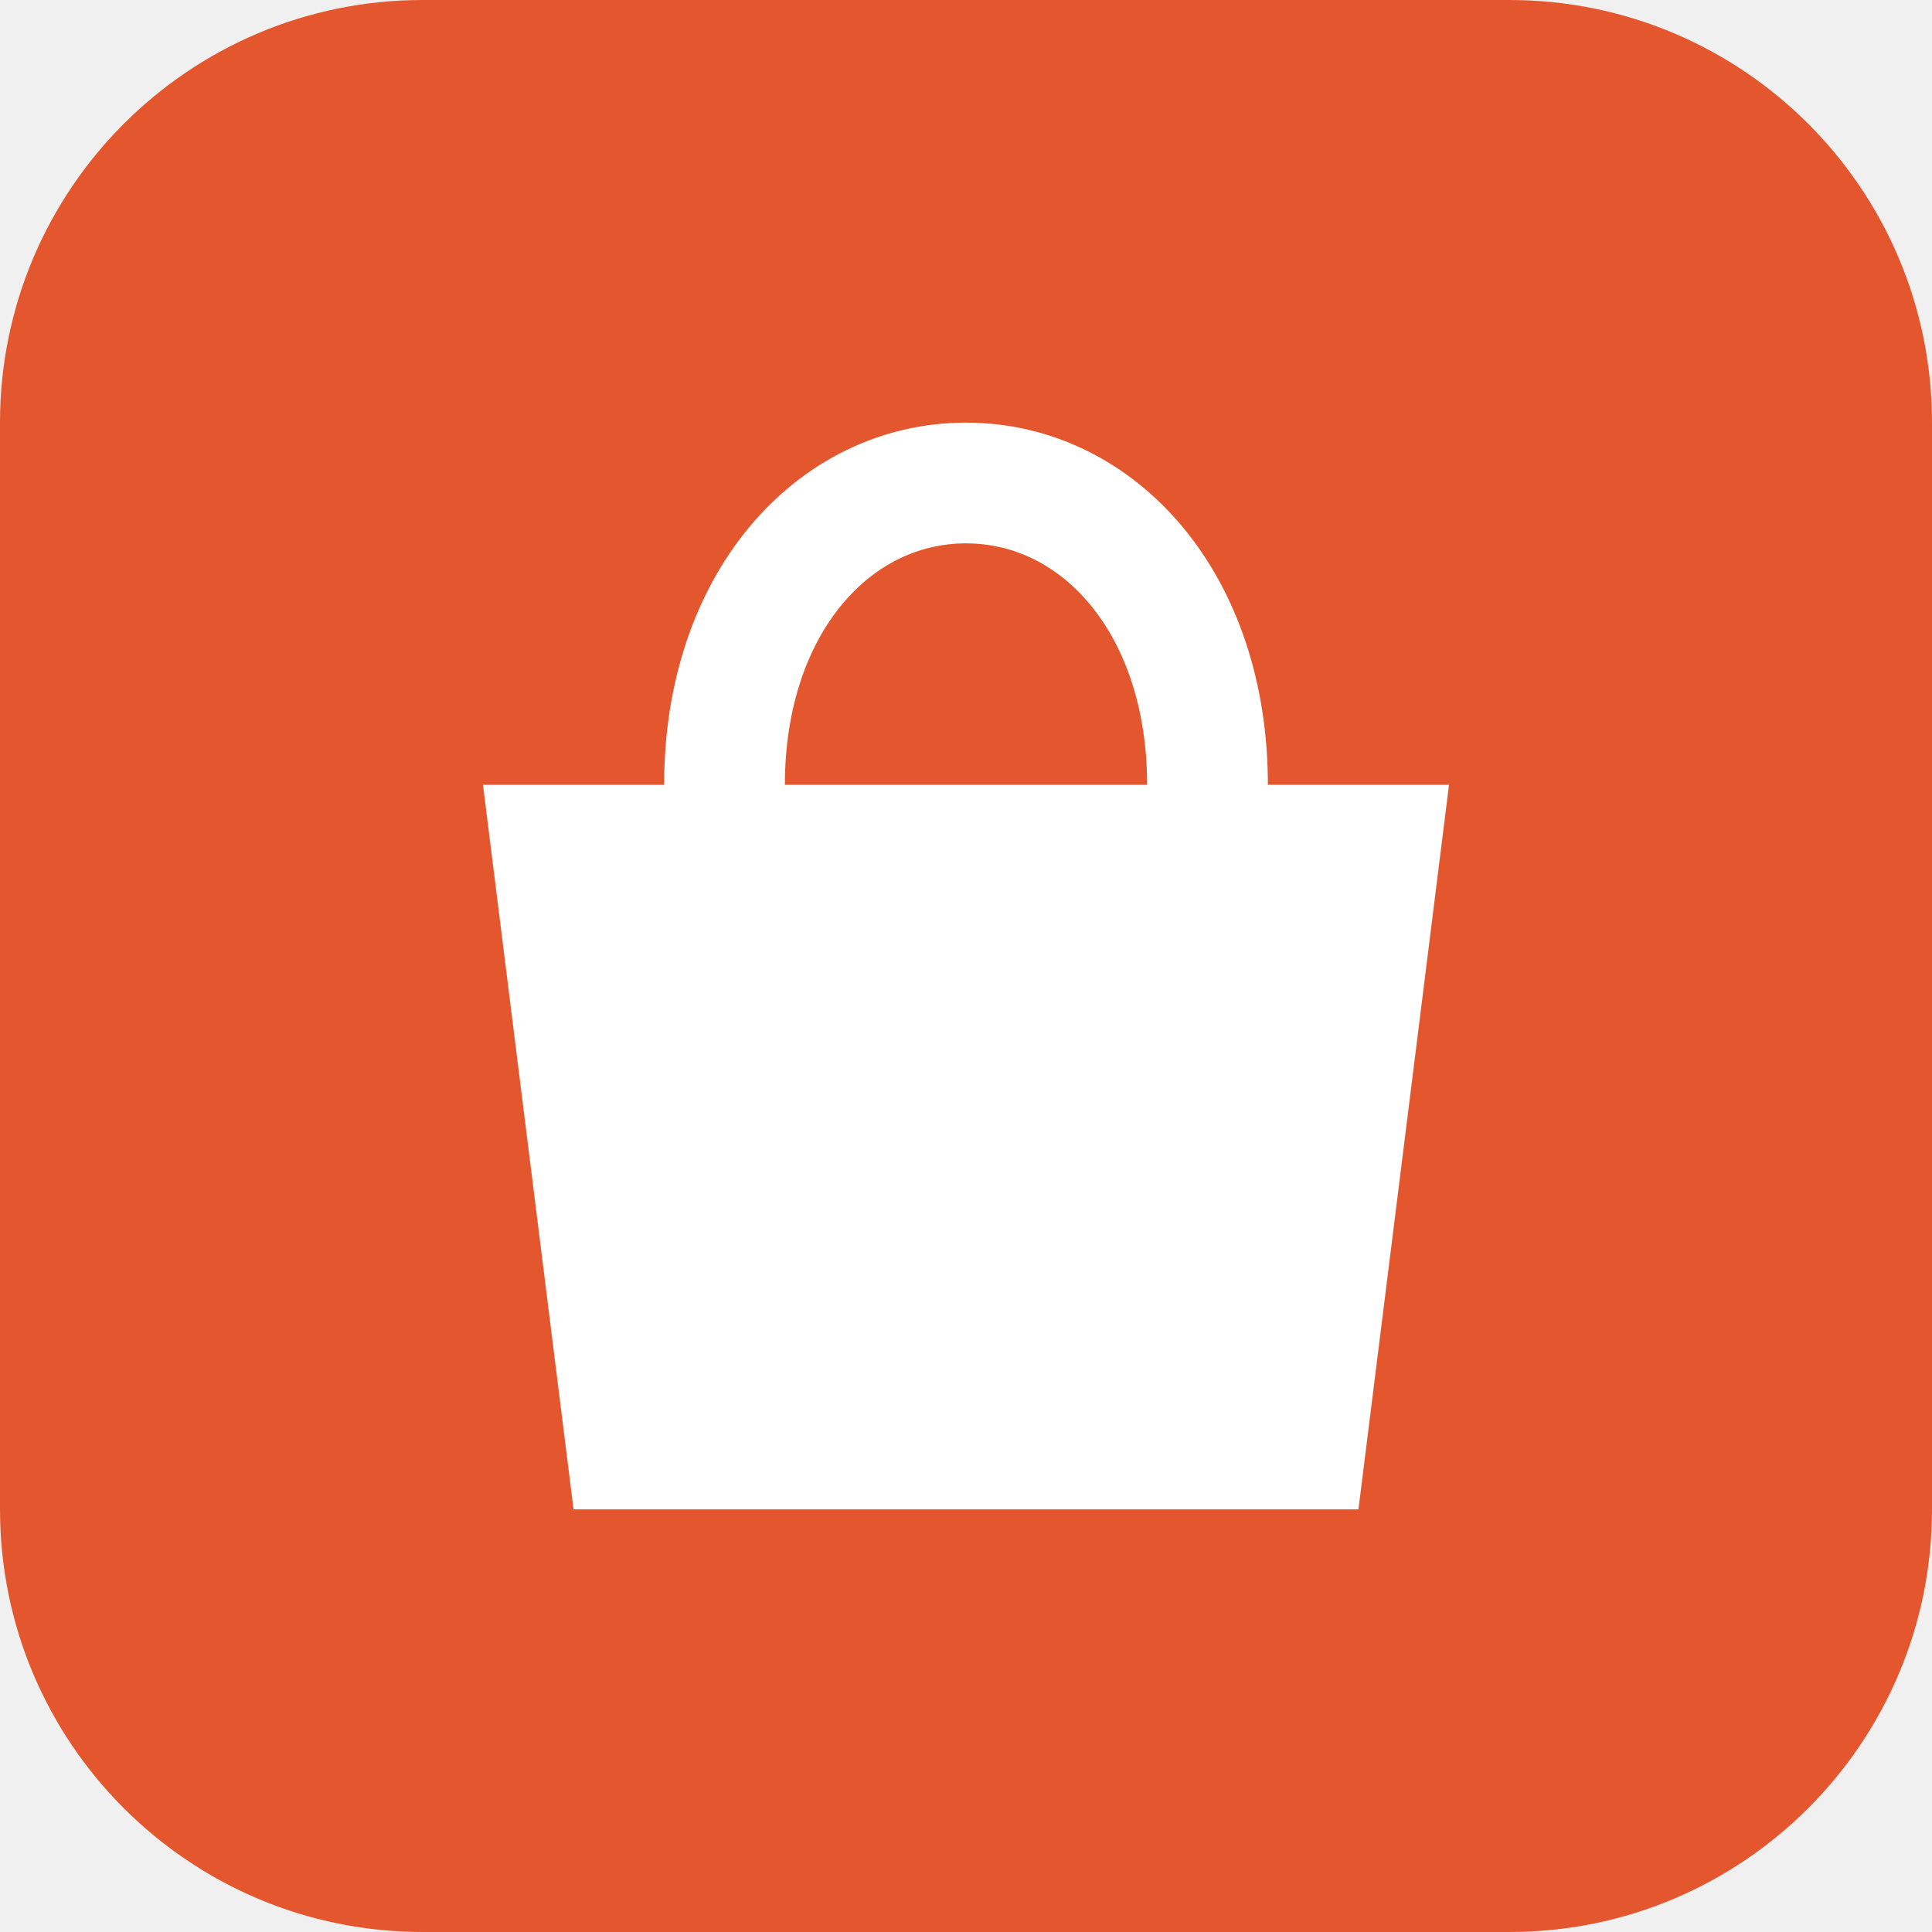
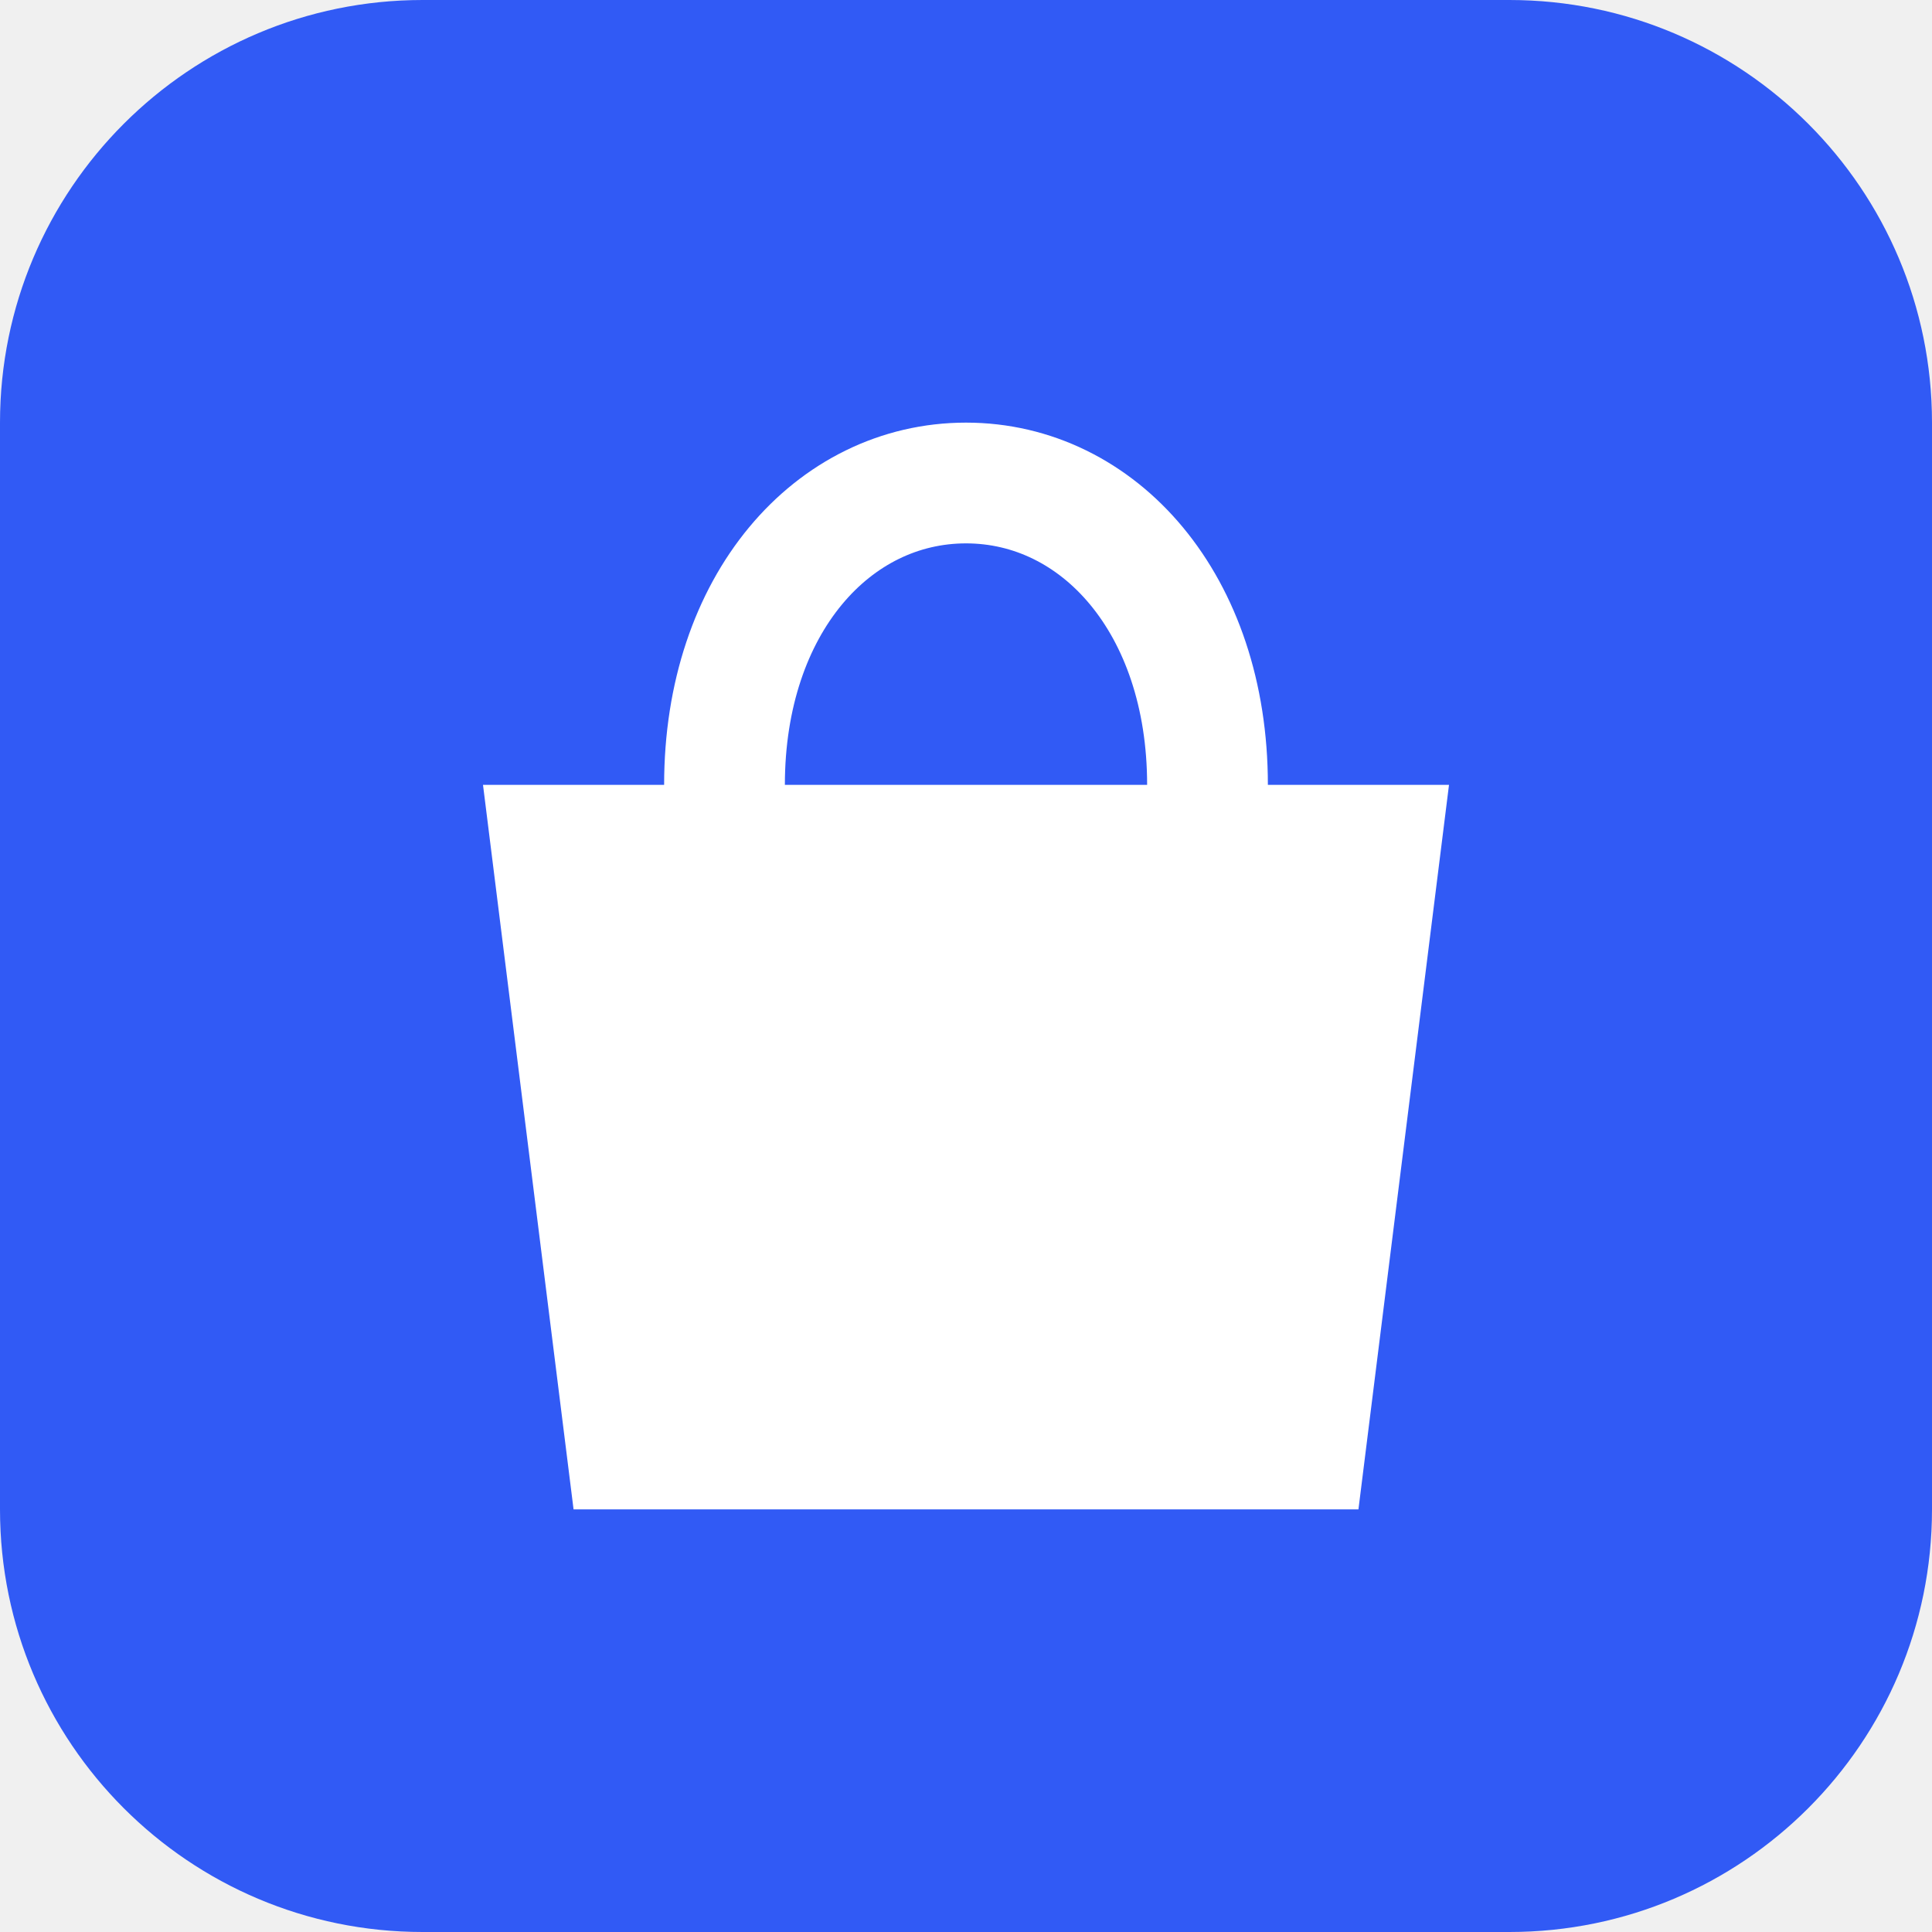
<svg xmlns="http://www.w3.org/2000/svg" viewBox="0 0 64 64">
-   <rect width="64" height="64" rx="14" fill="#e4572e" />
+   <rect width="64" height="64" rx="14" fill="#315af5" />
  <path d="M16 26h32l-3 24H19z" fill="#fff" />
  <path d="M24 26c0-6 3.6-10 8-10s8 4 8 10" fill="none" stroke="#fff" stroke-width="4" stroke-linecap="round" />
</svg>
